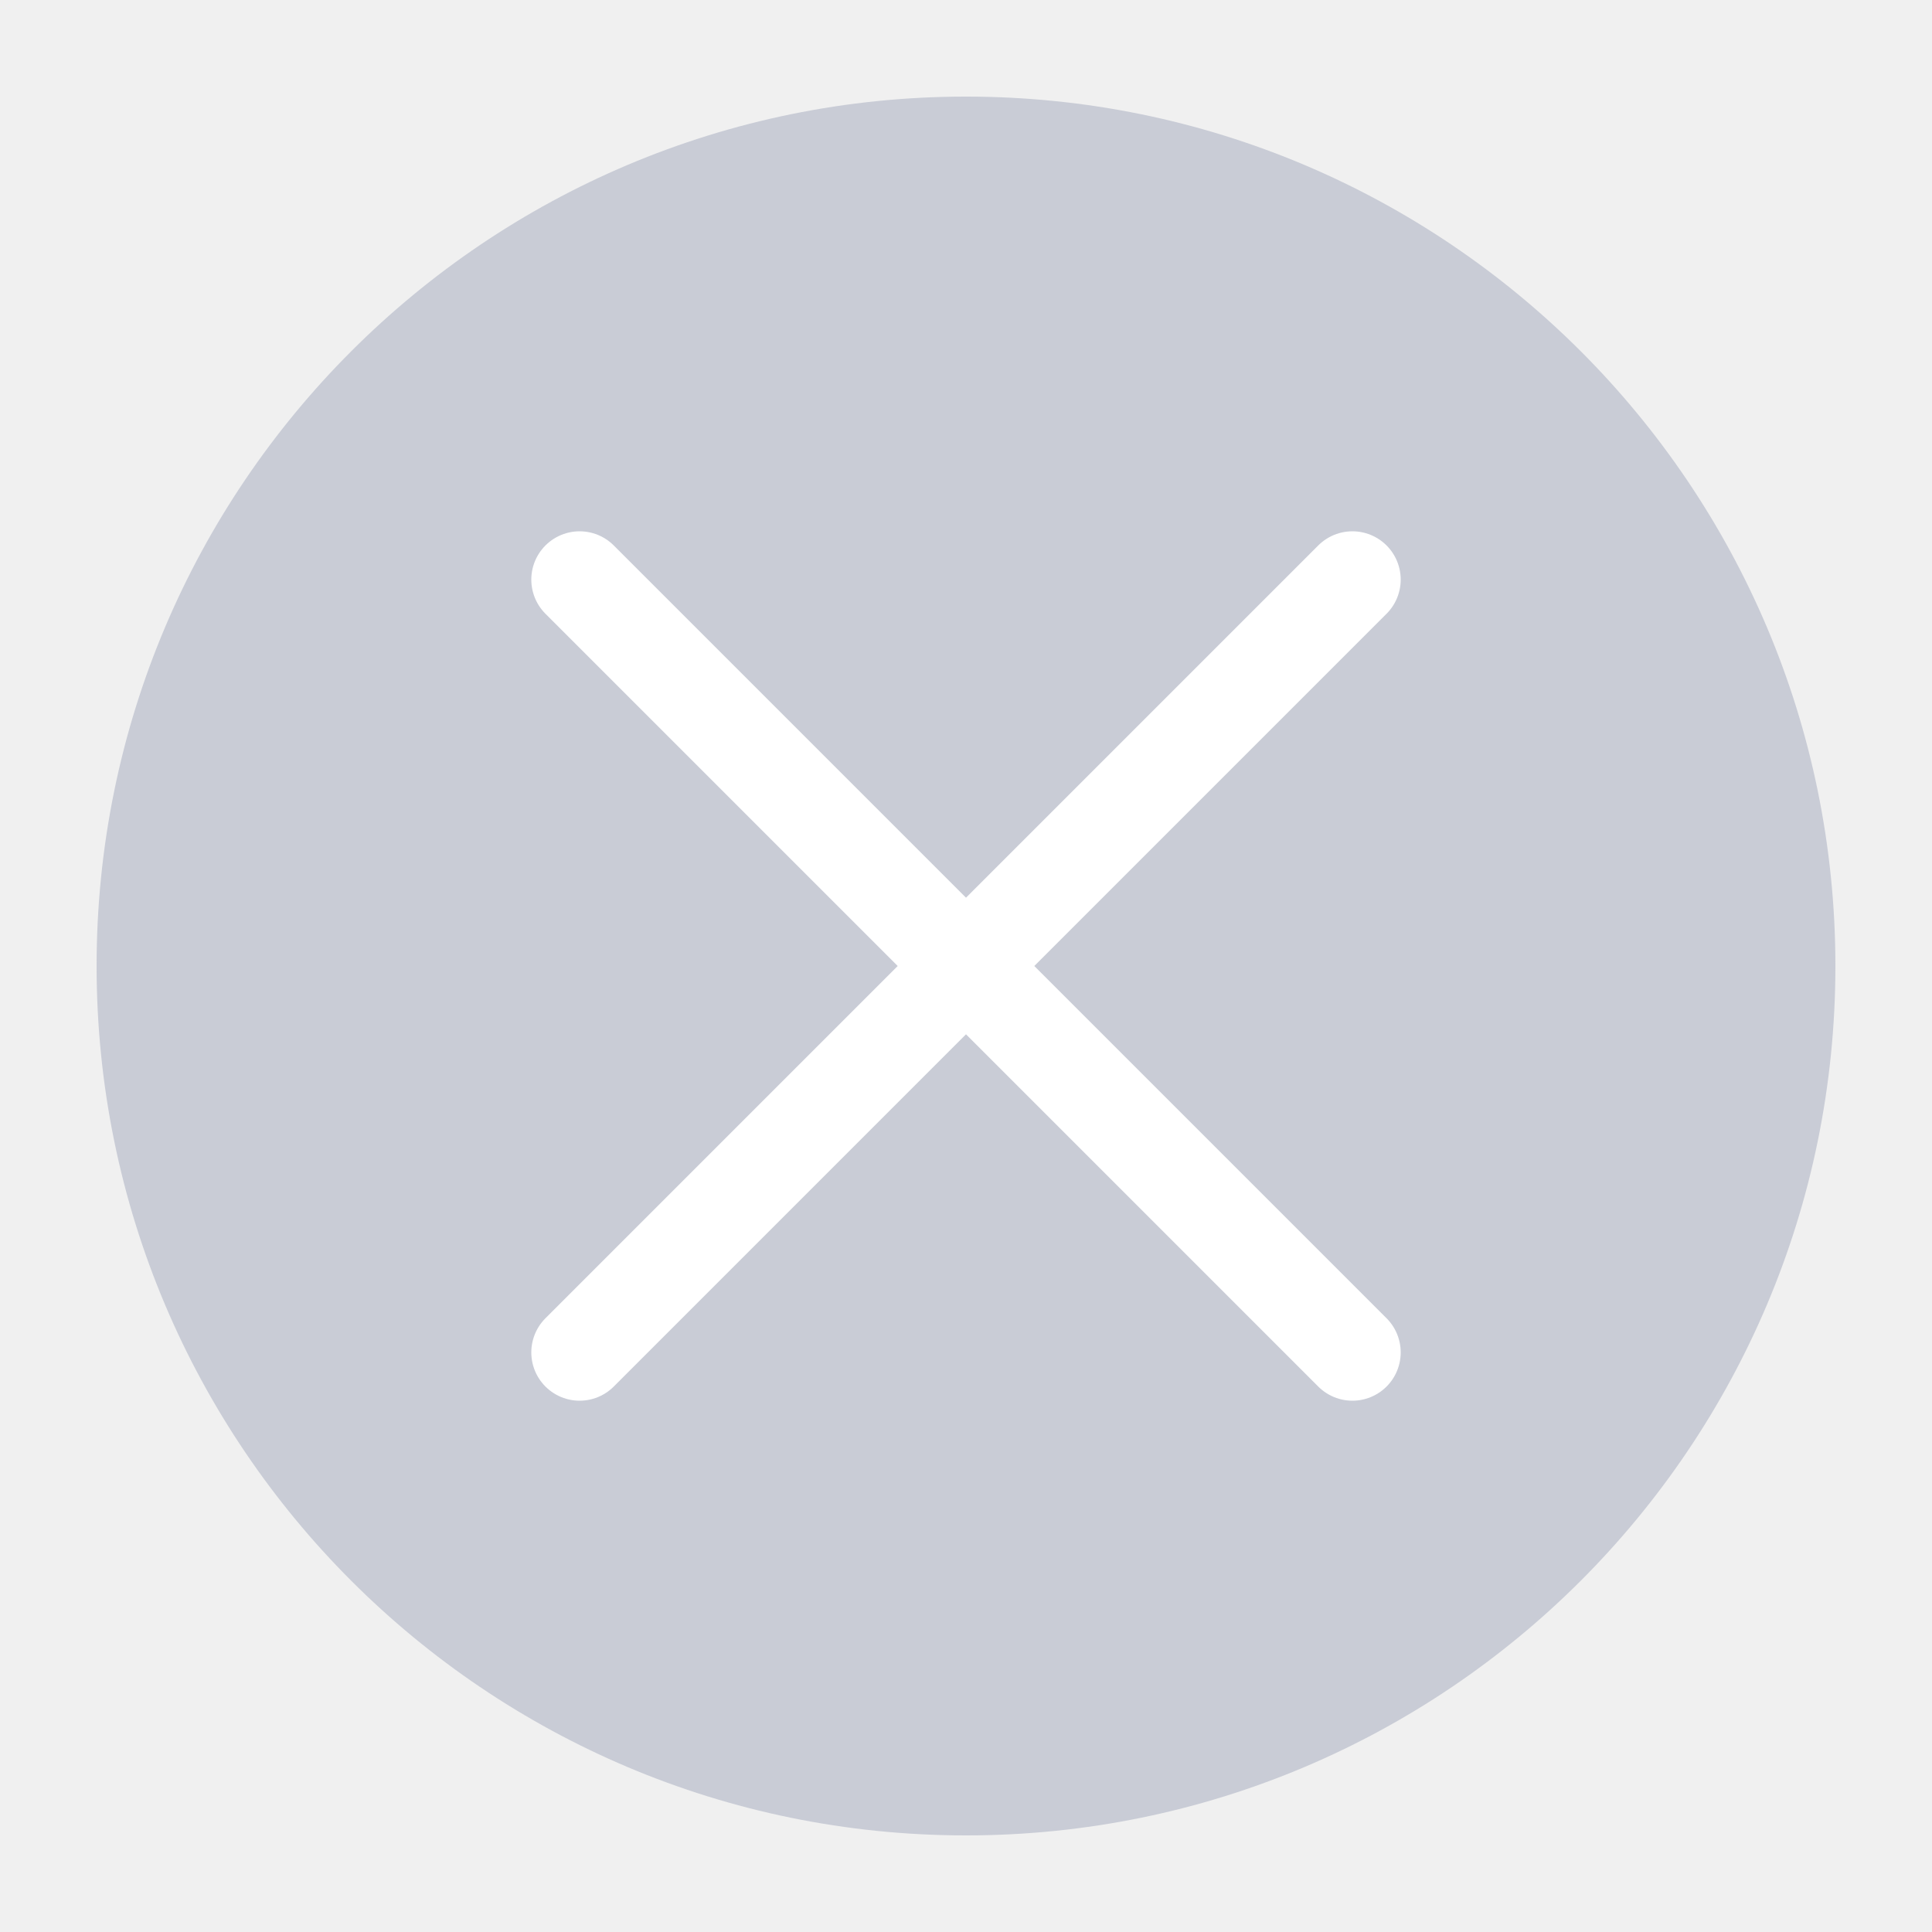
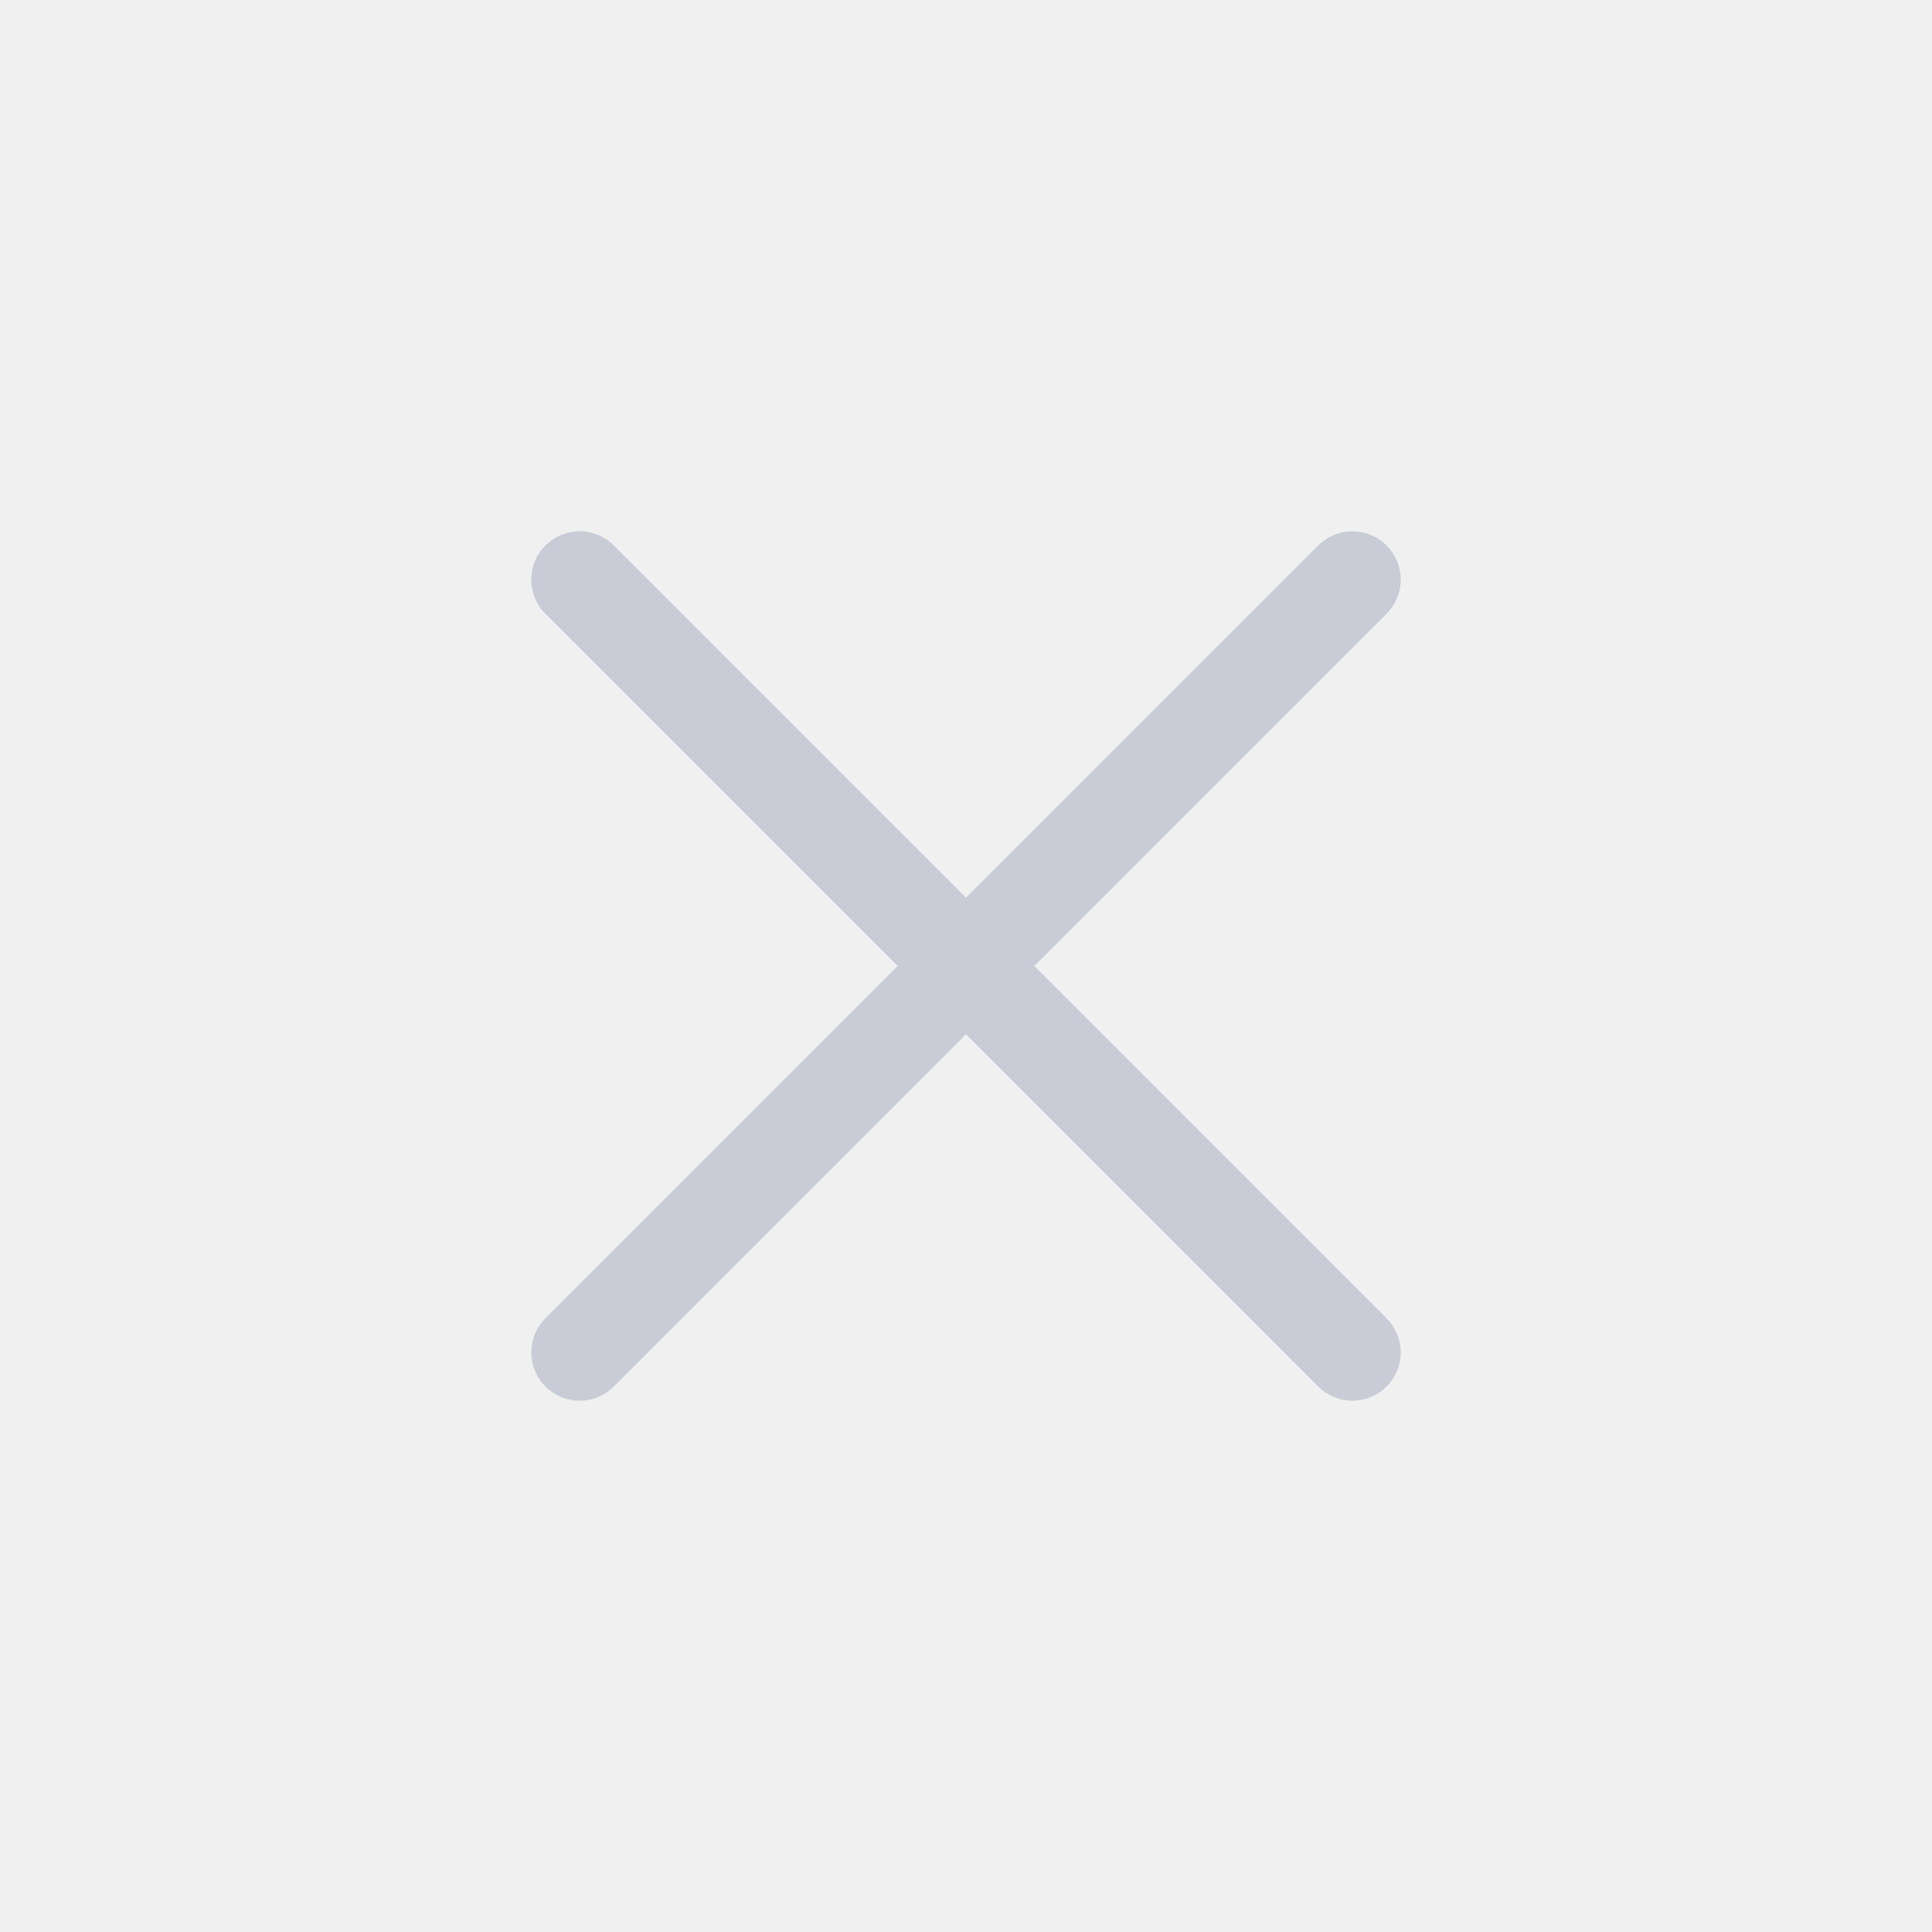
<svg xmlns="http://www.w3.org/2000/svg" width="20" height="20" viewBox="0 0 20 20" fill="none">
-   <circle cx="10" cy="10" r="9" fill="#C9CCD6" />
-   <path d="M14 14L6 6M14 6L6 14" stroke="white" stroke-linecap="round" />
+   <path d="M14 14L6 6M14 6L6 14" stroke="#C9CCD6" stroke-linecap="round" stroke-linejoin="round" />
</svg>
